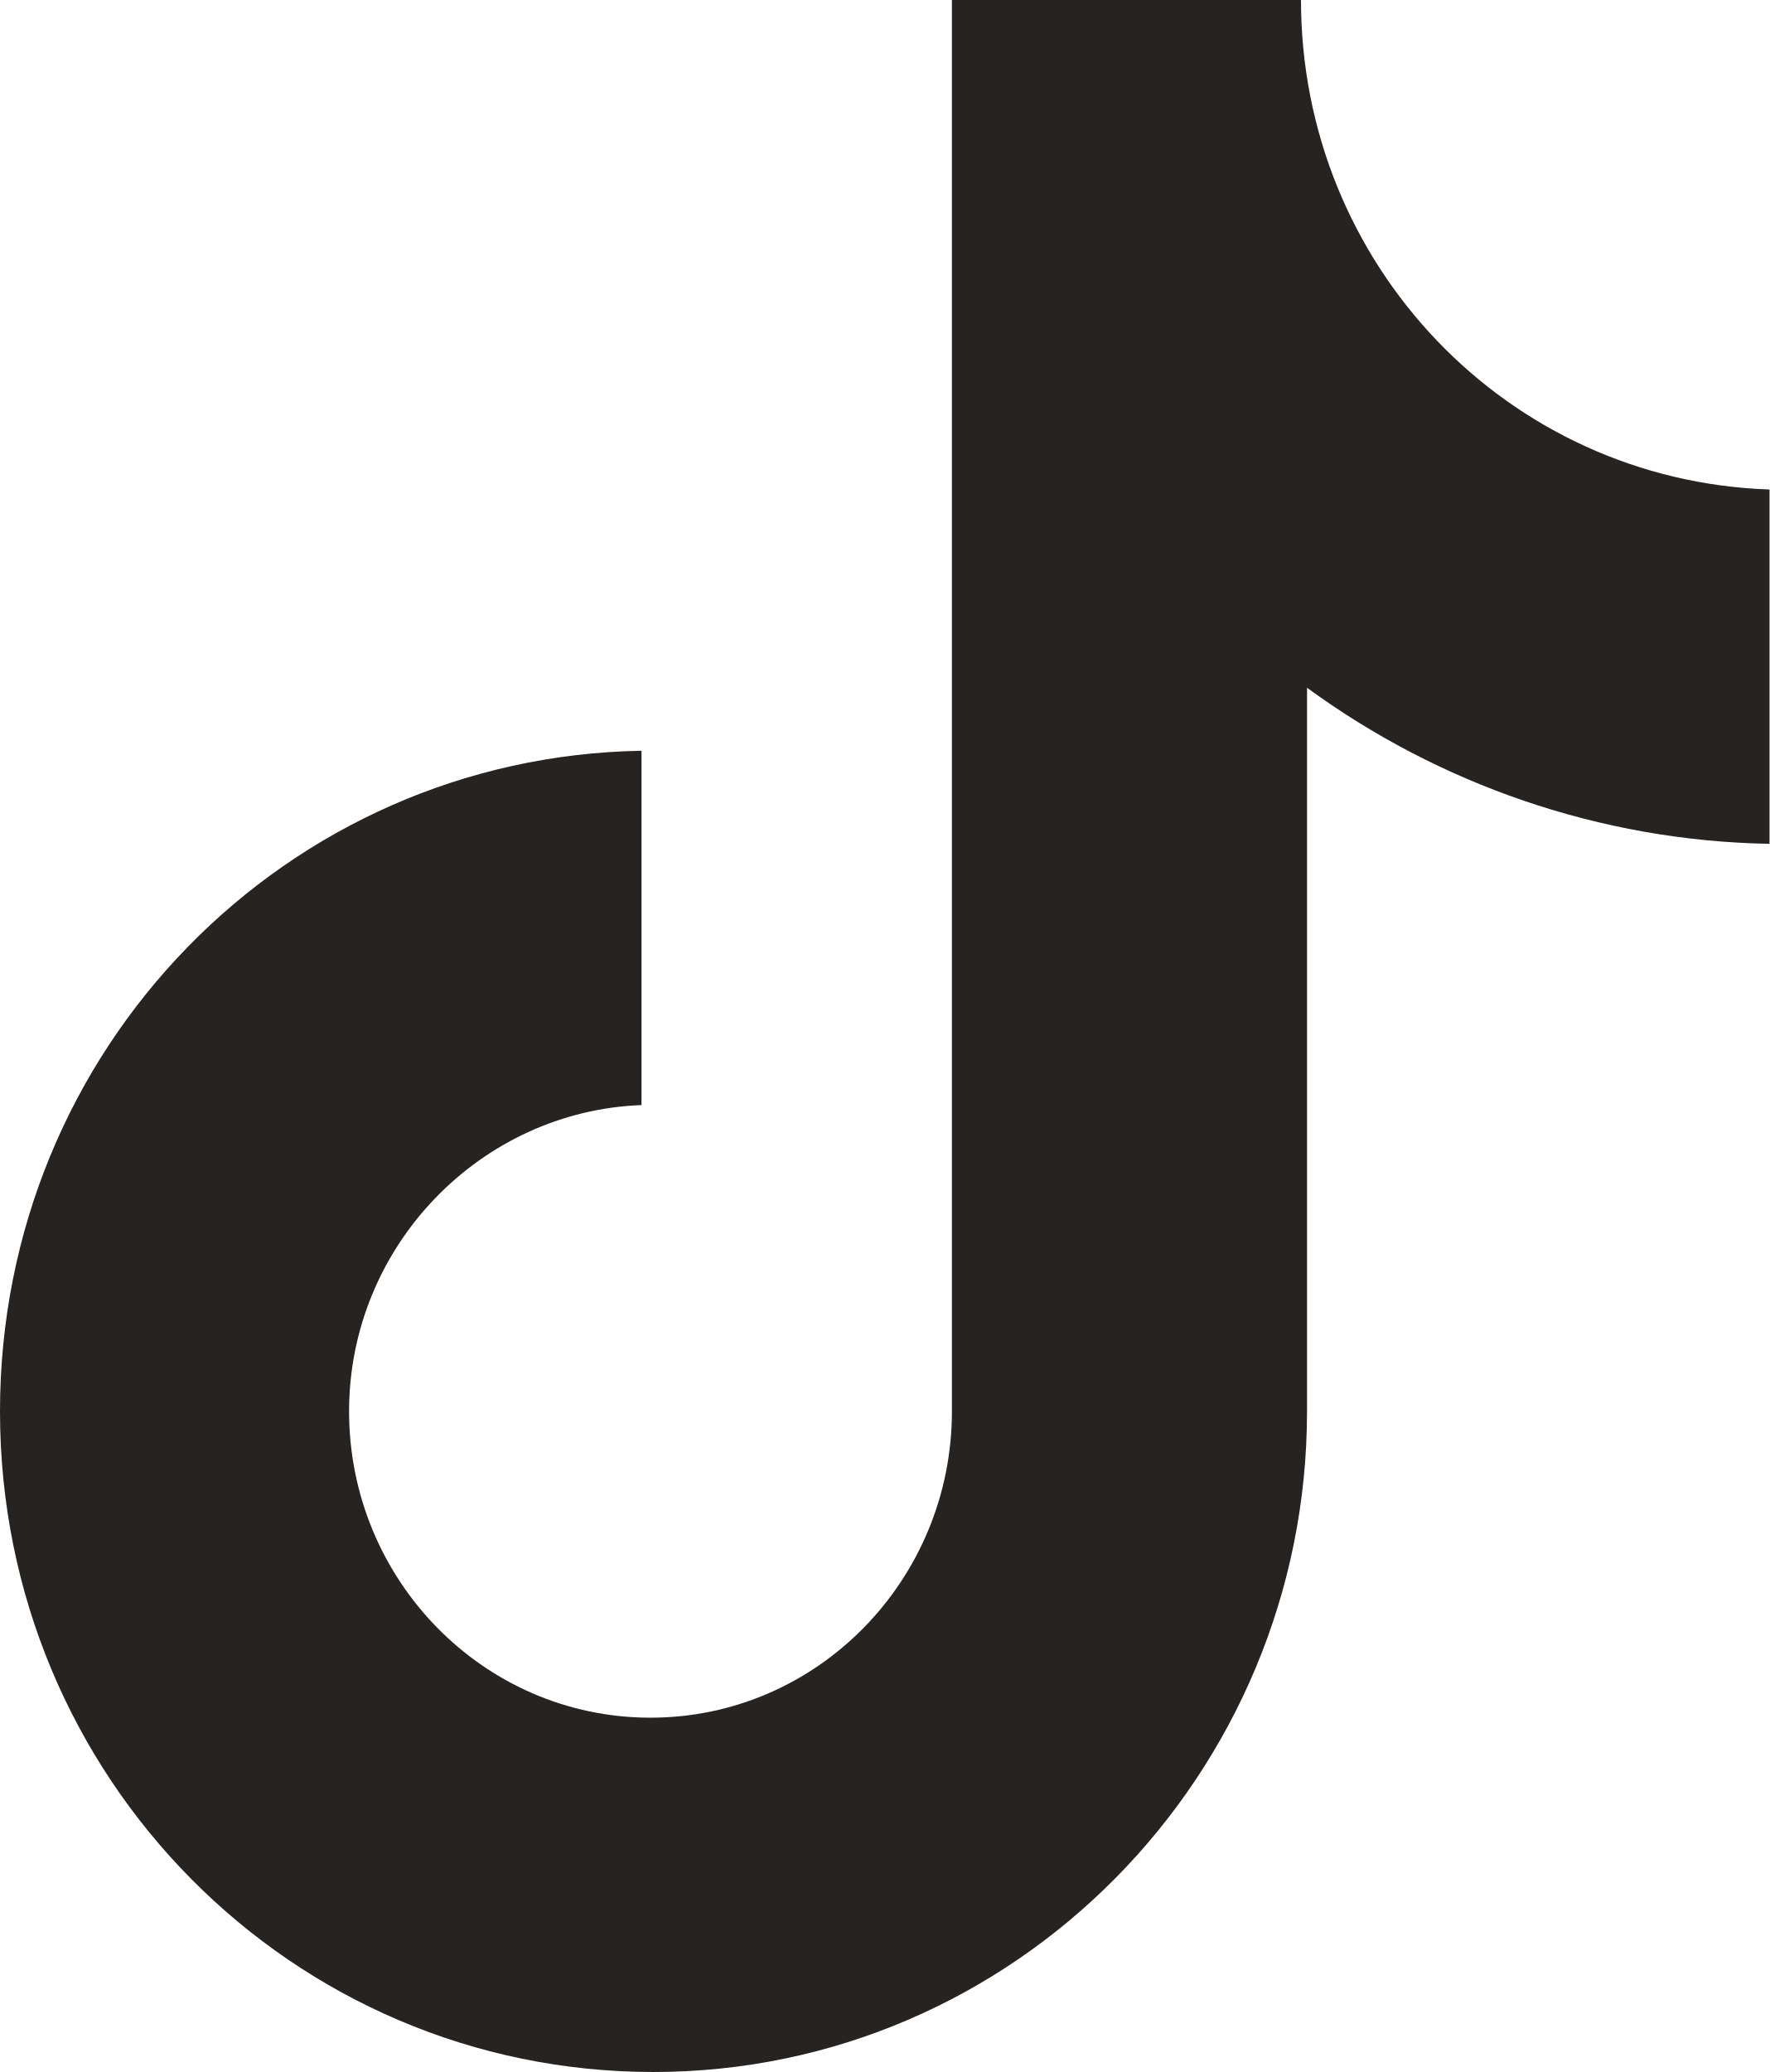
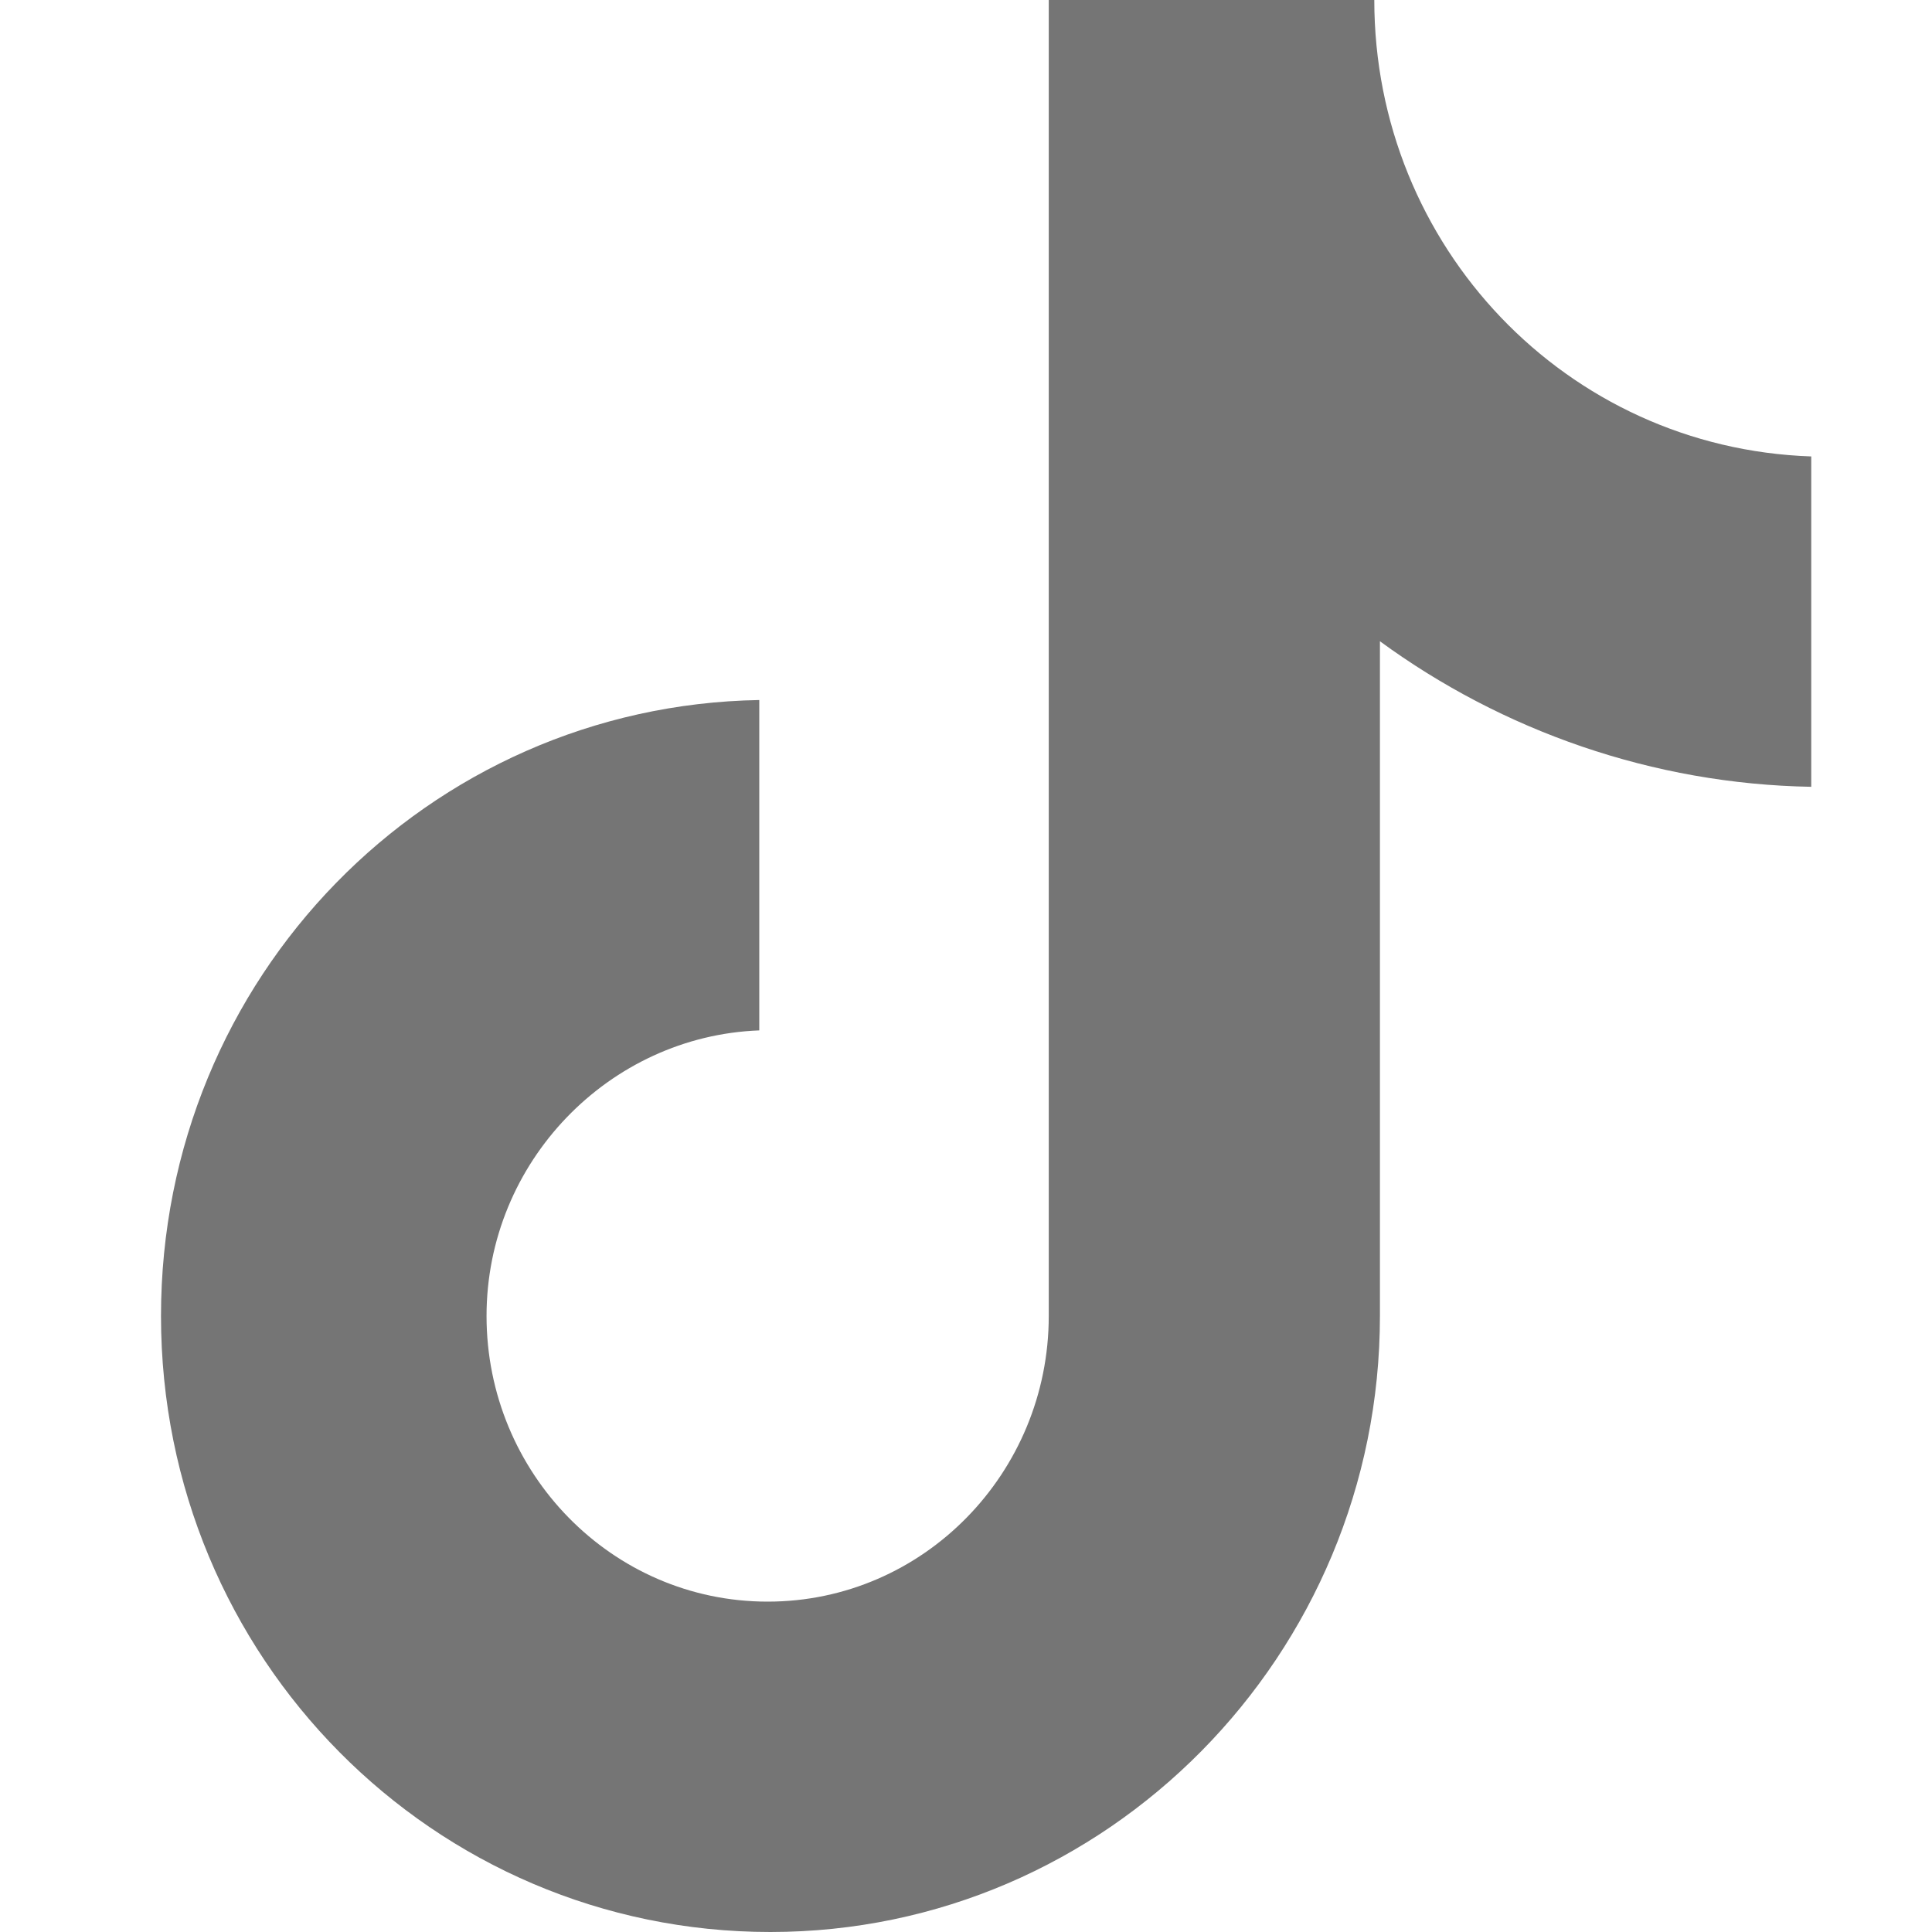
- <svg xmlns="http://www.w3.org/2000/svg" preserveAspectRatio="none" overflow="visible" style="display: block;" width="10.25" height="12" viewBox="0 0 10.25 12" fill="none">
-   <path id="Vector" d="M7.536 0H5.514V8.174C5.514 9.148 4.736 9.948 3.768 9.948C2.8 9.948 2.022 9.148 2.022 8.174C2.022 7.217 2.783 6.435 3.716 6.4V4.348C1.659 4.383 0 6.07 0 8.174C0 10.296 1.694 12 3.785 12C5.877 12 7.571 10.278 7.571 8.174V3.983C8.331 4.539 9.265 4.87 10.25 4.887V2.835C8.729 2.783 7.536 1.53 7.536 0Z" fill="#262320" />
+ <svg xmlns="http://www.w3.org/2000/svg" preserveAspectRatio="none" overflow="visible" style="display: block;" width="12" height="12" viewBox="0 0 12 12" fill="none">
+   <g id="Social Icons">
+     <path id="Vector" d="M8.536 0H6.514V8.174C6.514 9.148 5.736 9.948 4.768 9.948C3.8 9.948 3.022 9.148 3.022 8.174C3.022 7.217 3.783 6.435 4.716 6.4V4.348C2.659 4.383 1 6.07 1 8.174C1 10.296 2.694 12 4.785 12C6.877 12 8.571 10.278 8.571 8.174V3.983C9.331 4.539 10.265 4.87 11.25 4.887V2.835C9.729 2.783 8.536 1.53 8.536 0Z" fill="#757575" />
+   </g>
</svg>
